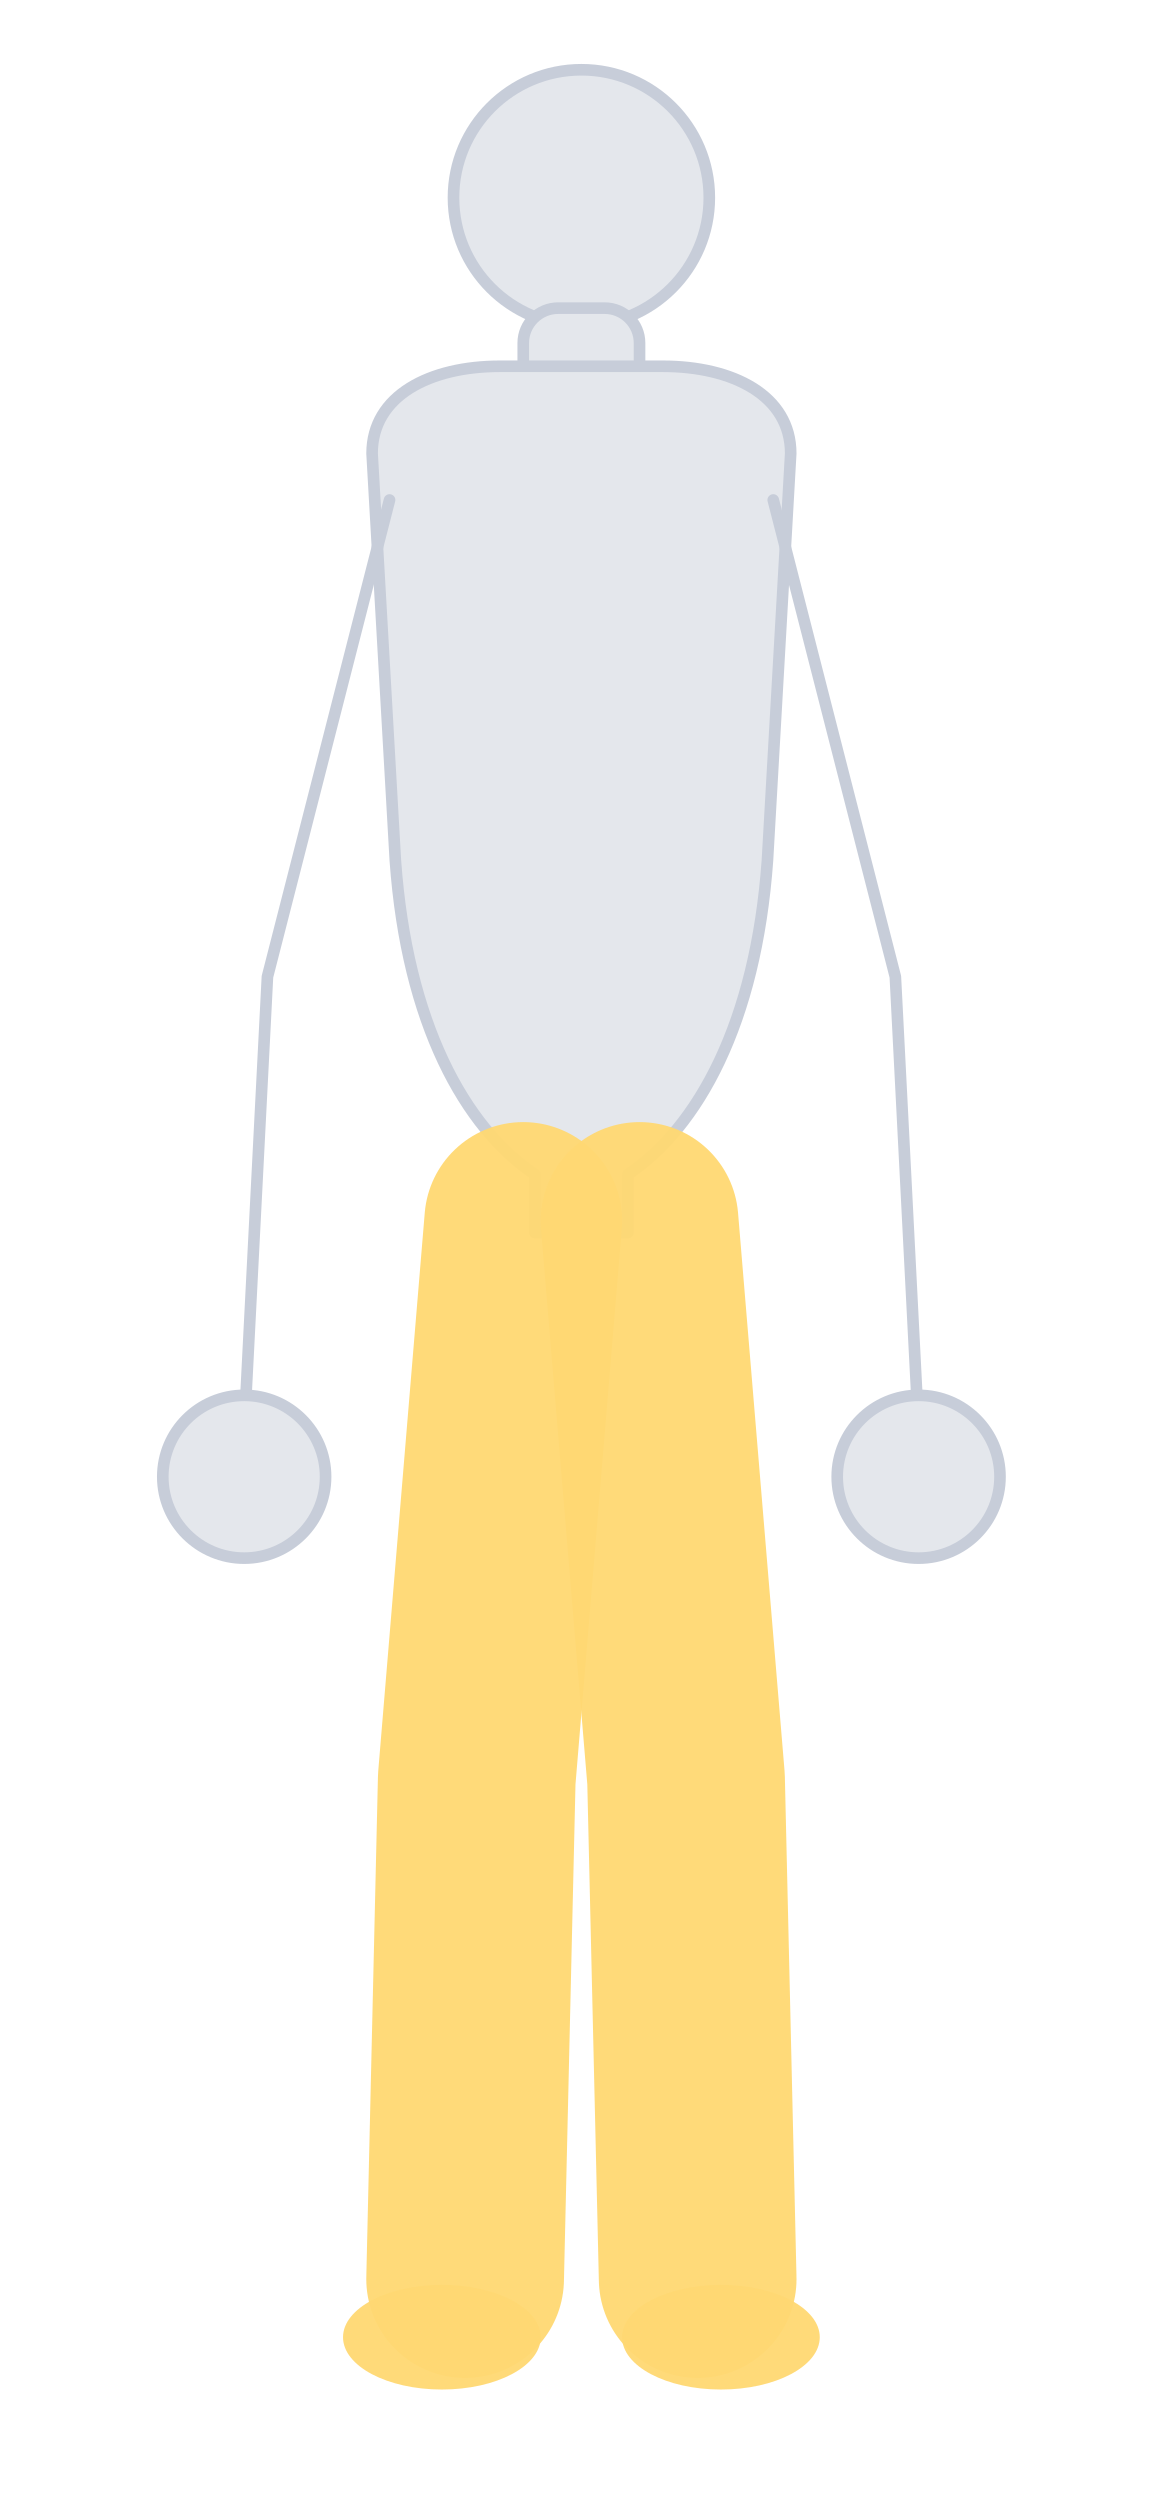
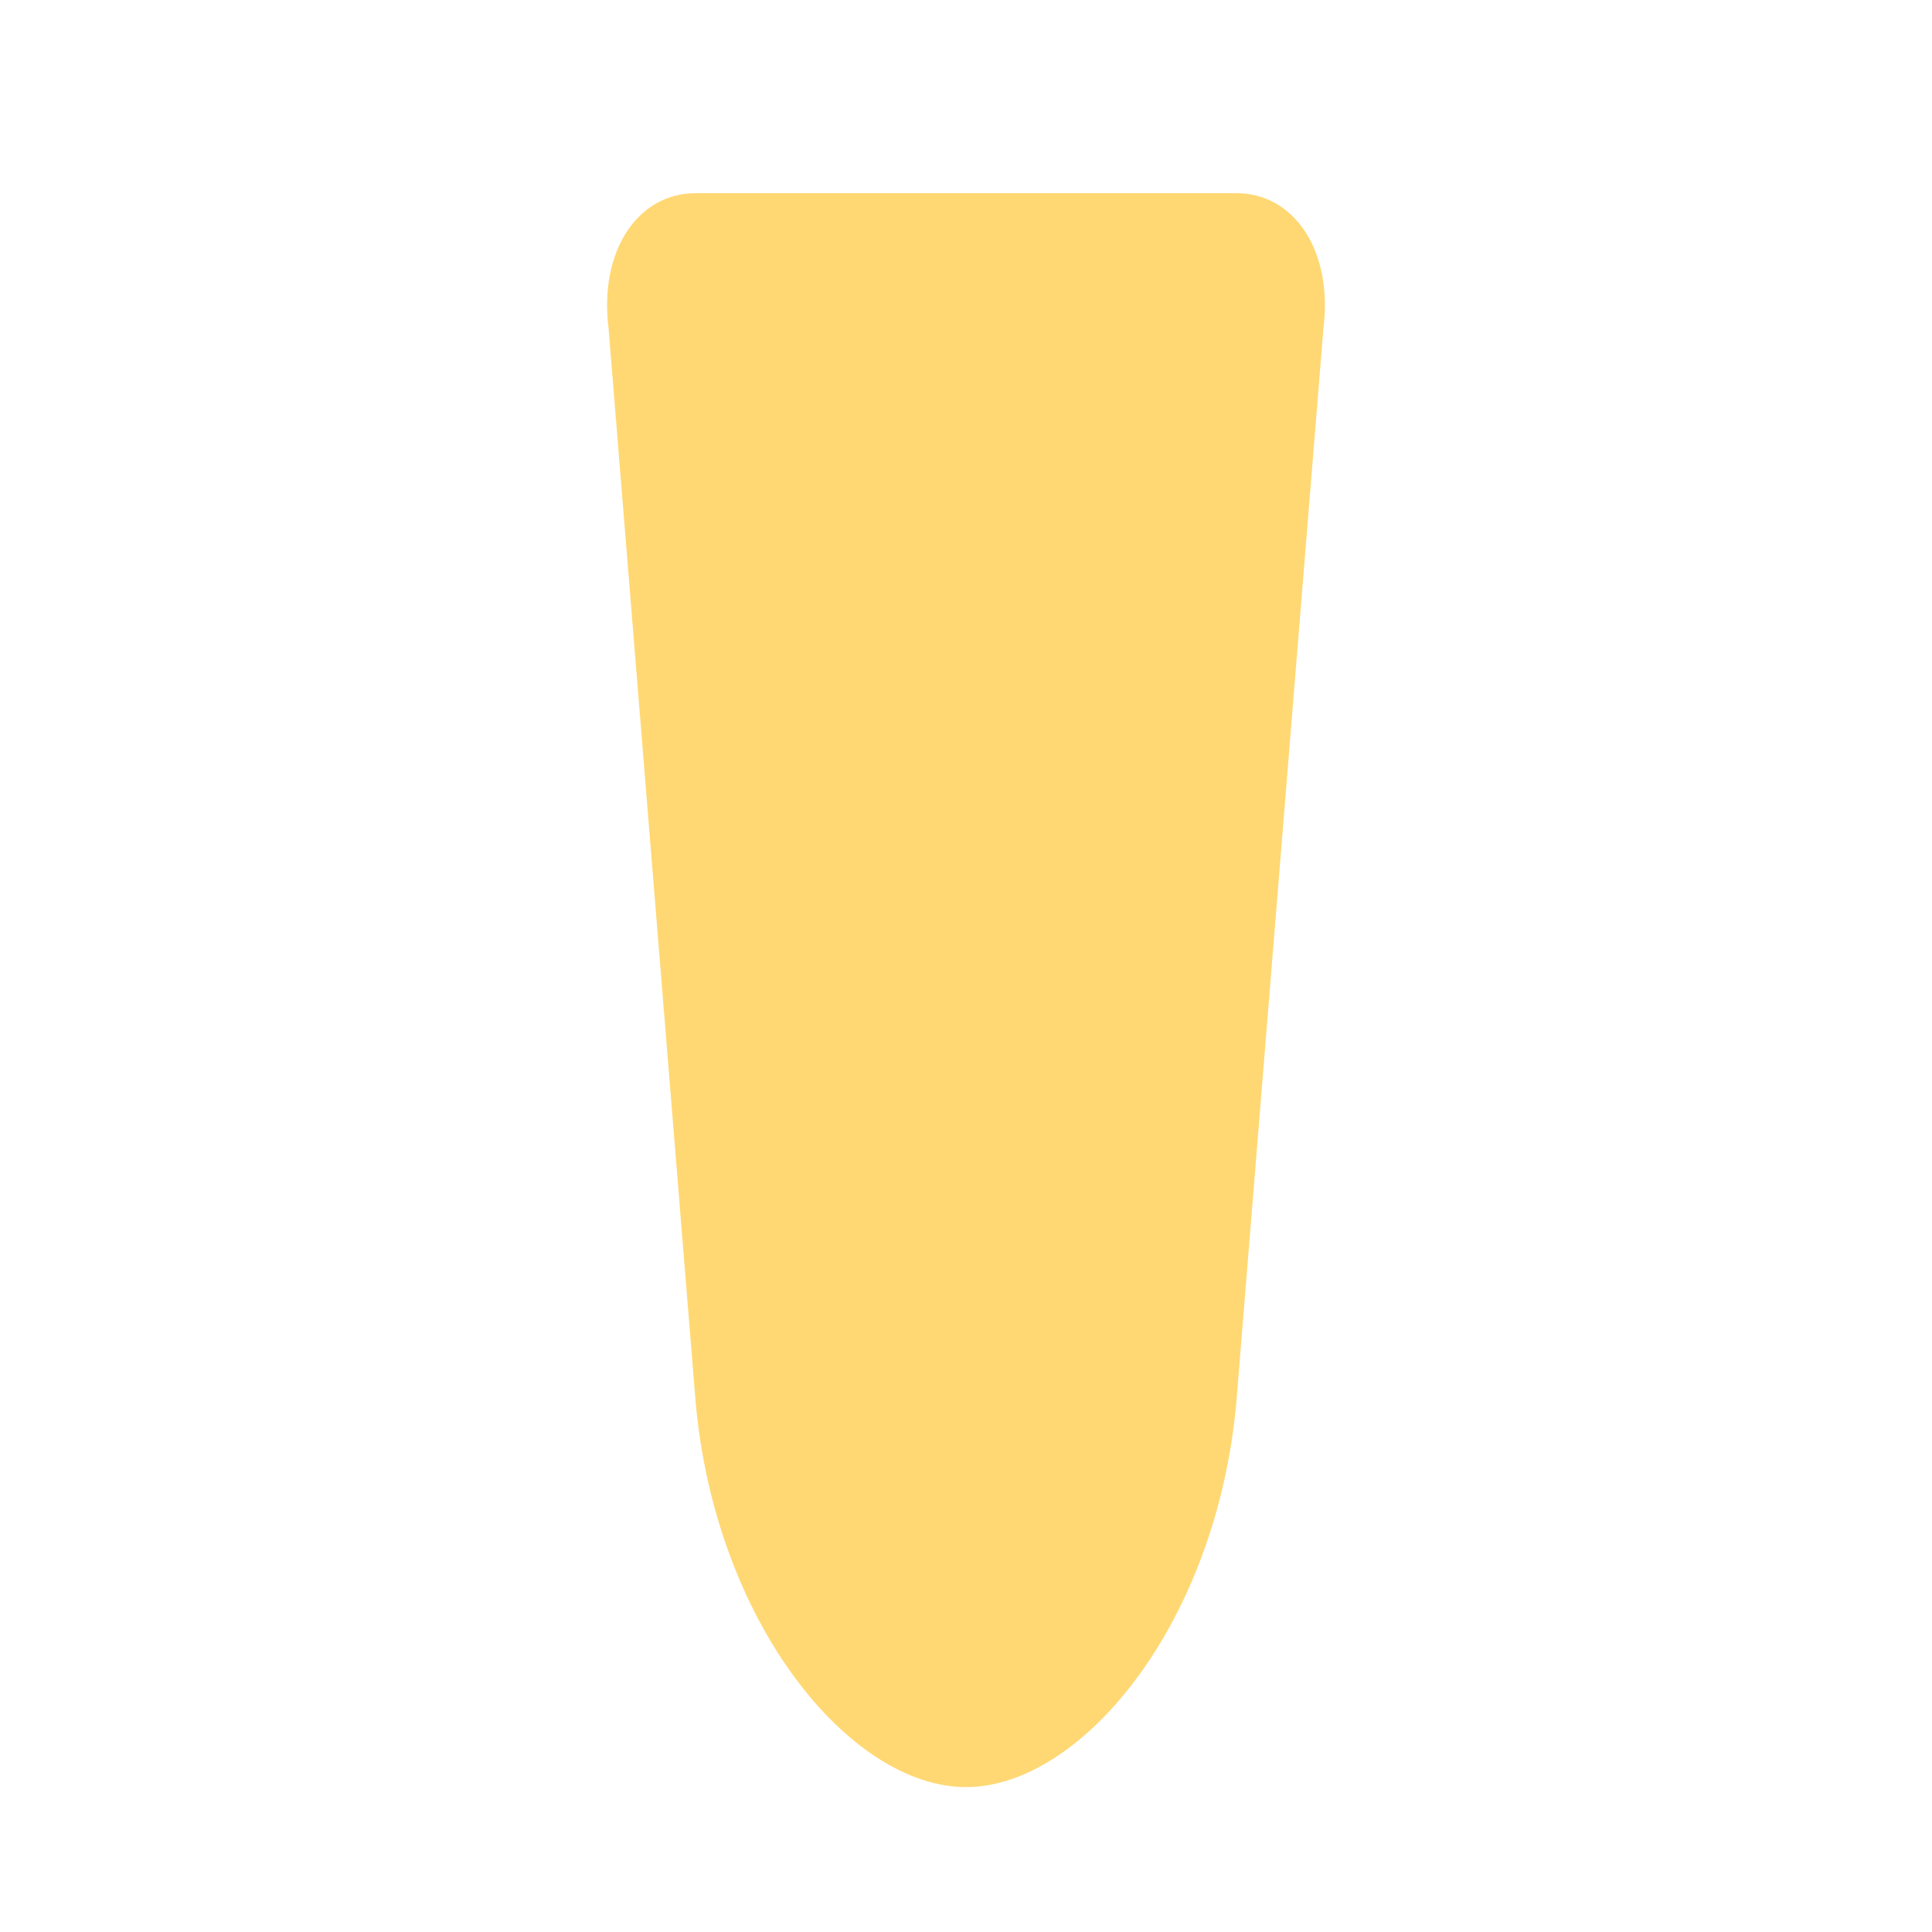
- <svg xmlns="http://www.w3.org/2000/svg" viewBox="0 0 200 430">
-   <g fill="#E4E7EC" stroke="#C7CDD9" stroke-width="2" stroke-linejoin="round">
-     <circle cx="100" cy="34" r="22" />
-     <rect x="90" y="53" width="20" height="15" rx="6" />
-     <path d="M64,78 C64,68 74,63 86,63 L114,63 C126,63 136,68 136,78 L132,148 C130,176 120,194 108,202 L108,212 L92,212 L92,202 C80,194 70,176 68,148 Z" />
-     <polyline points="67,86 46,168 42,246" fill="none" stroke-linecap="round" />
-     <polyline points="133,86 154,168 158,246" fill="none" stroke-linecap="round" />
-     <circle cx="42" cy="254" r="14" />
-     <circle cx="158" cy="254" r="14" />
-   </g>
-   <g fill="#FFD873" stroke="#FFD873" stroke-width="34" stroke-linejoin="round" fill-opacity="0.95" stroke-opacity="0.95">
-     <polyline points="90,210 82,306 80,392" fill="none" stroke-linecap="round" />
-     <polyline points="110,210 118,306 120,392" fill="none" stroke-linecap="round" />
-     <ellipse cx="76" cy="402" rx="17" ry="9" stroke="none" />
-     <ellipse cx="124" cy="402" rx="17" ry="9" stroke="none" />
-   </g>
+ <svg xmlns="http://www.w3.org/2000/svg" viewBox="0 0 200 200">
+   <path d="M72,20 L128,20 C134,20 138,26 137,34 L128,145 C126,168 112,185 100,185 C88,185 74,168 72,145 L63,34 C62,26 66,20 72,20 Z" fill="#FFD873" />
</svg>
